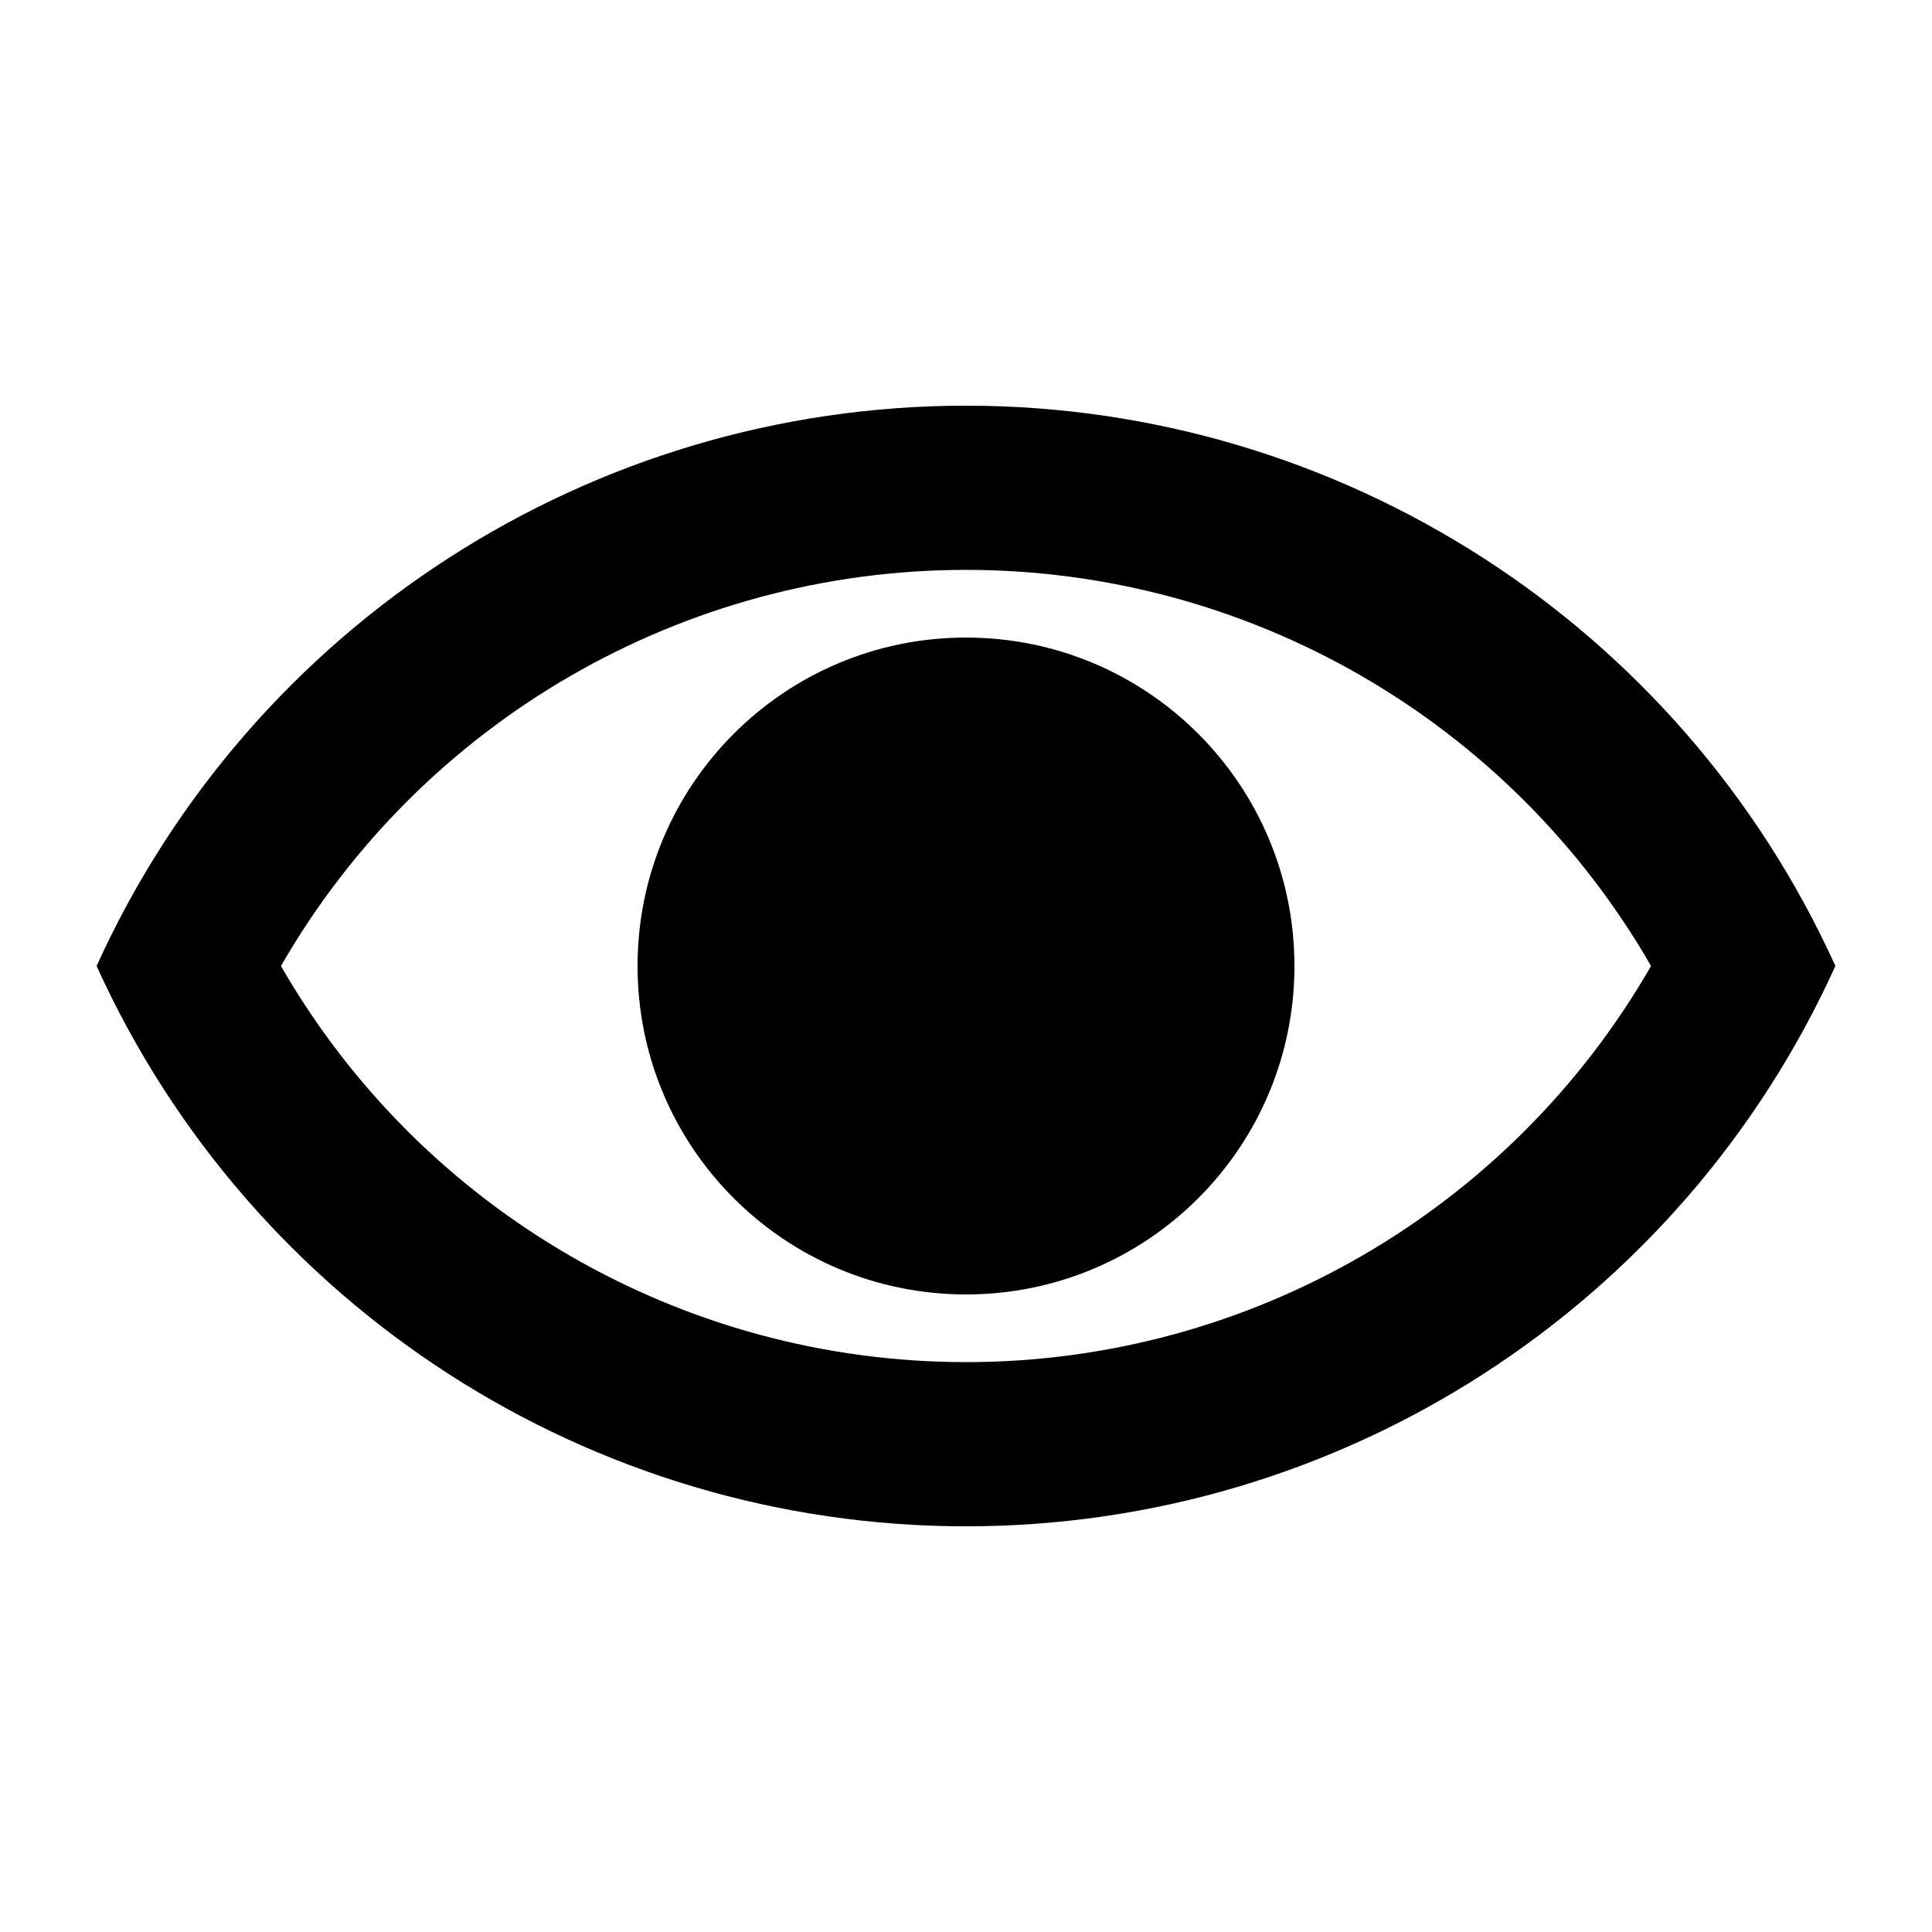
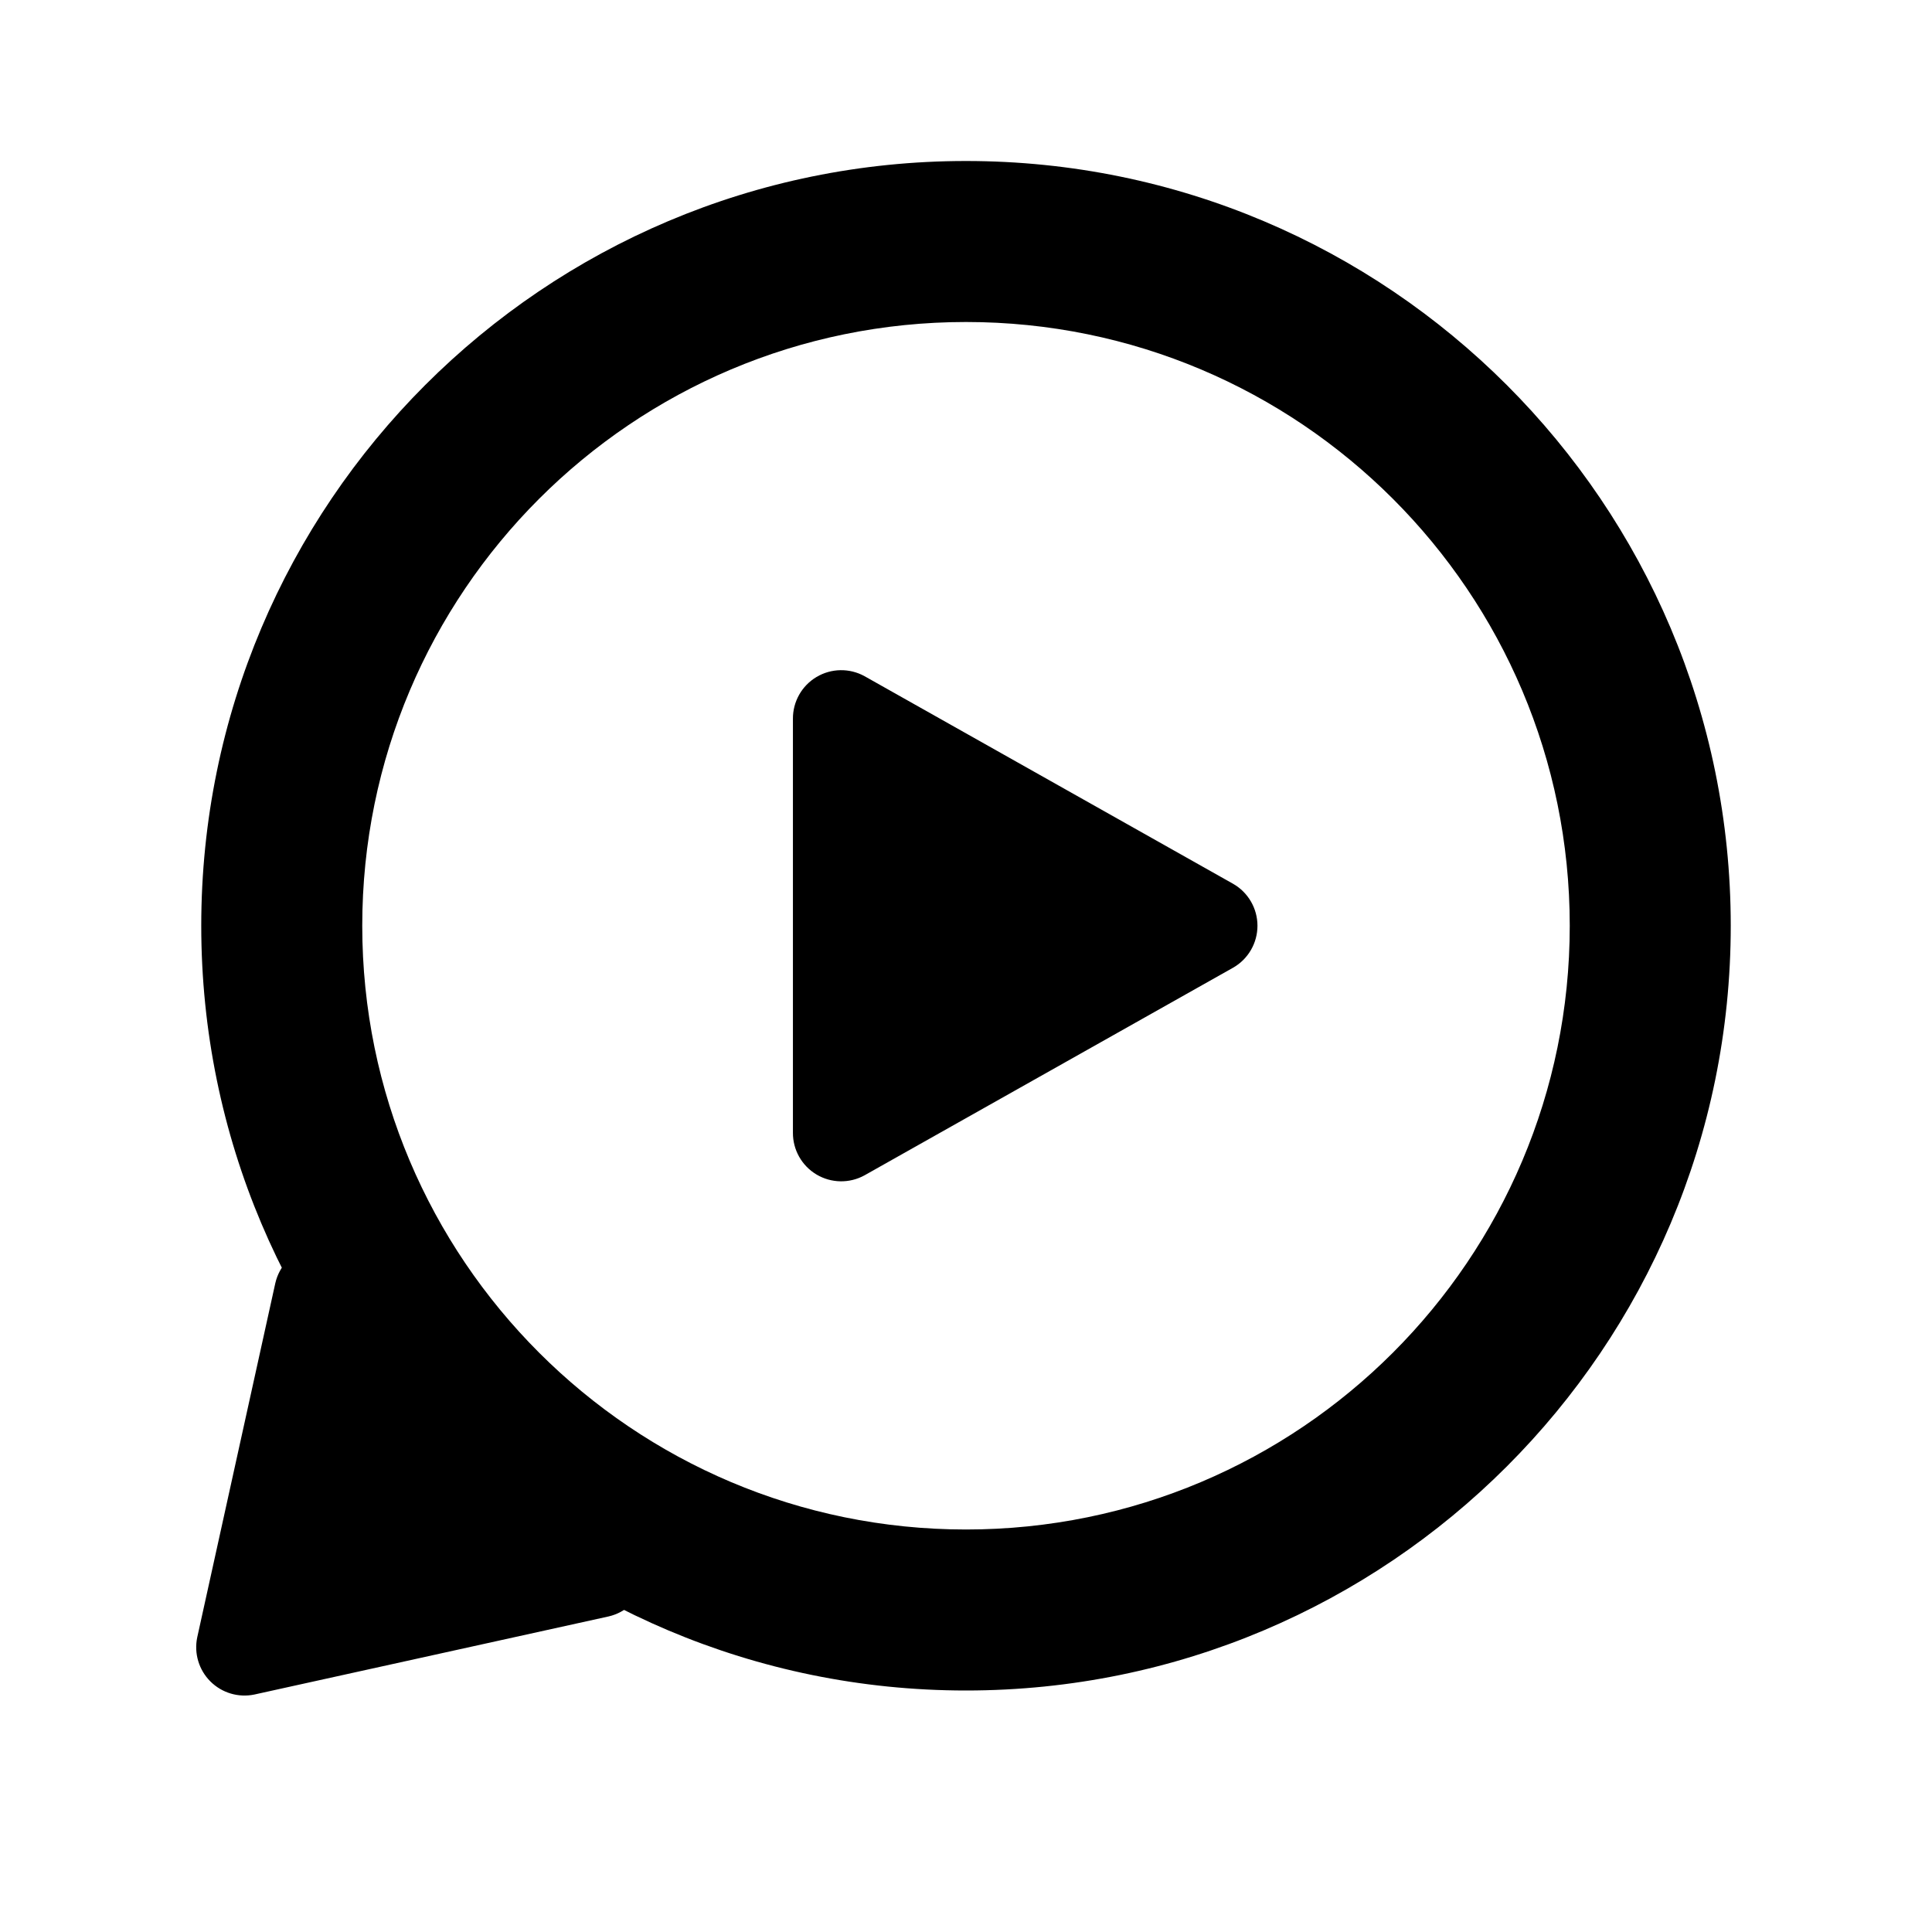
<svg xmlns="http://www.w3.org/2000/svg" viewBox="0 0 24 24" fill="currentColor">
-   <path fill-rule="evenodd" d="M1.2 12A11.859 11.859 0 0 1 22.8 12A11.859 11.859 0 0 1 1.2 12ZM3.49 12A9.819 9.819 0 0 1 20.51 12A9.819 9.819 0 0 1 3.49 12Z" />
-   <circle cx="12" cy="12" r="4.08" />
+   <path d="M12 2A9.5 9.5 0 1 1 12 21A9.5 9.5 0 1 1 12 2ZM12 4A7.5 7.5 0 1 0 12 19A7.5 7.5 0 1 0 12 4ZM4.43 15.65L7.85 19.07A0.6 0.6 0 0 1 7.56 20.08L3.16 21.05A0.6 0.6 0 0 1 2.45 20.34L3.42 15.94A0.6 0.6 0 0 1 4.43 15.65ZM10.74 8.4L15.32 10.98A0.6 0.6 0 0 1 15.32 12.02L10.74 14.6A0.6 0.6 0 0 1 9.85 14.07L9.85 8.93A0.6 0.6 0 0 1 10.74 8.4Z" />
</svg>
